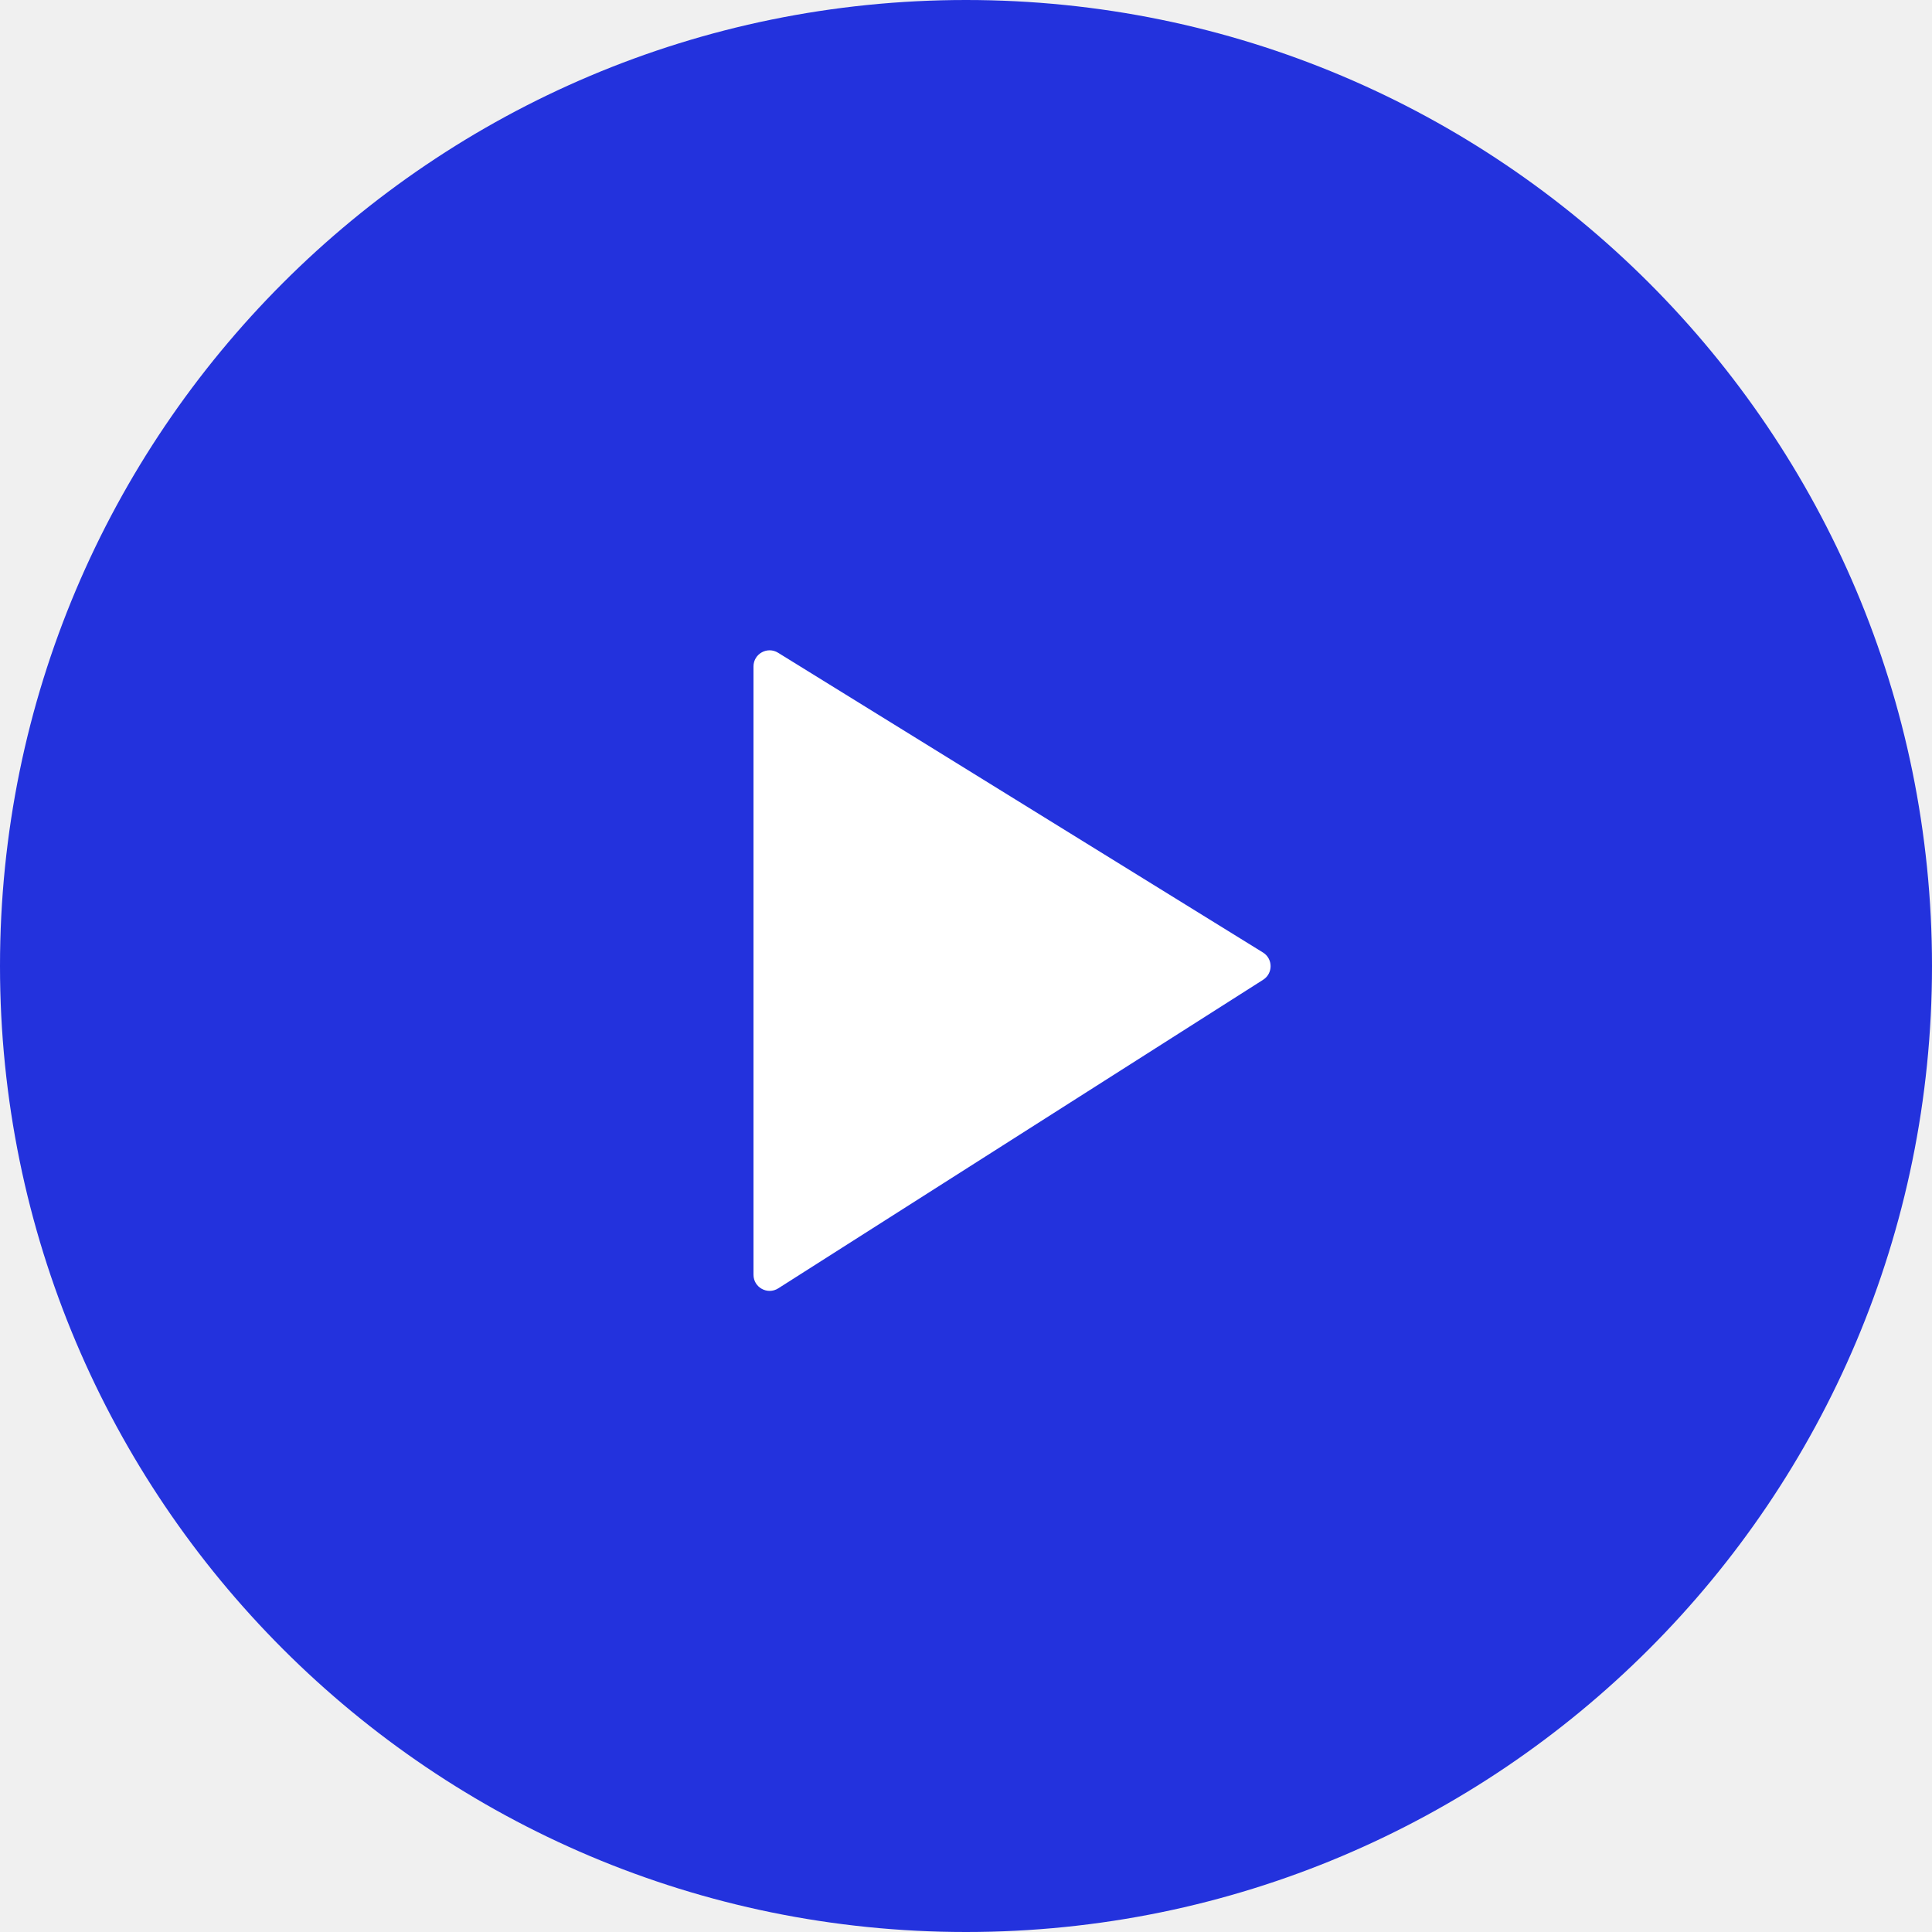
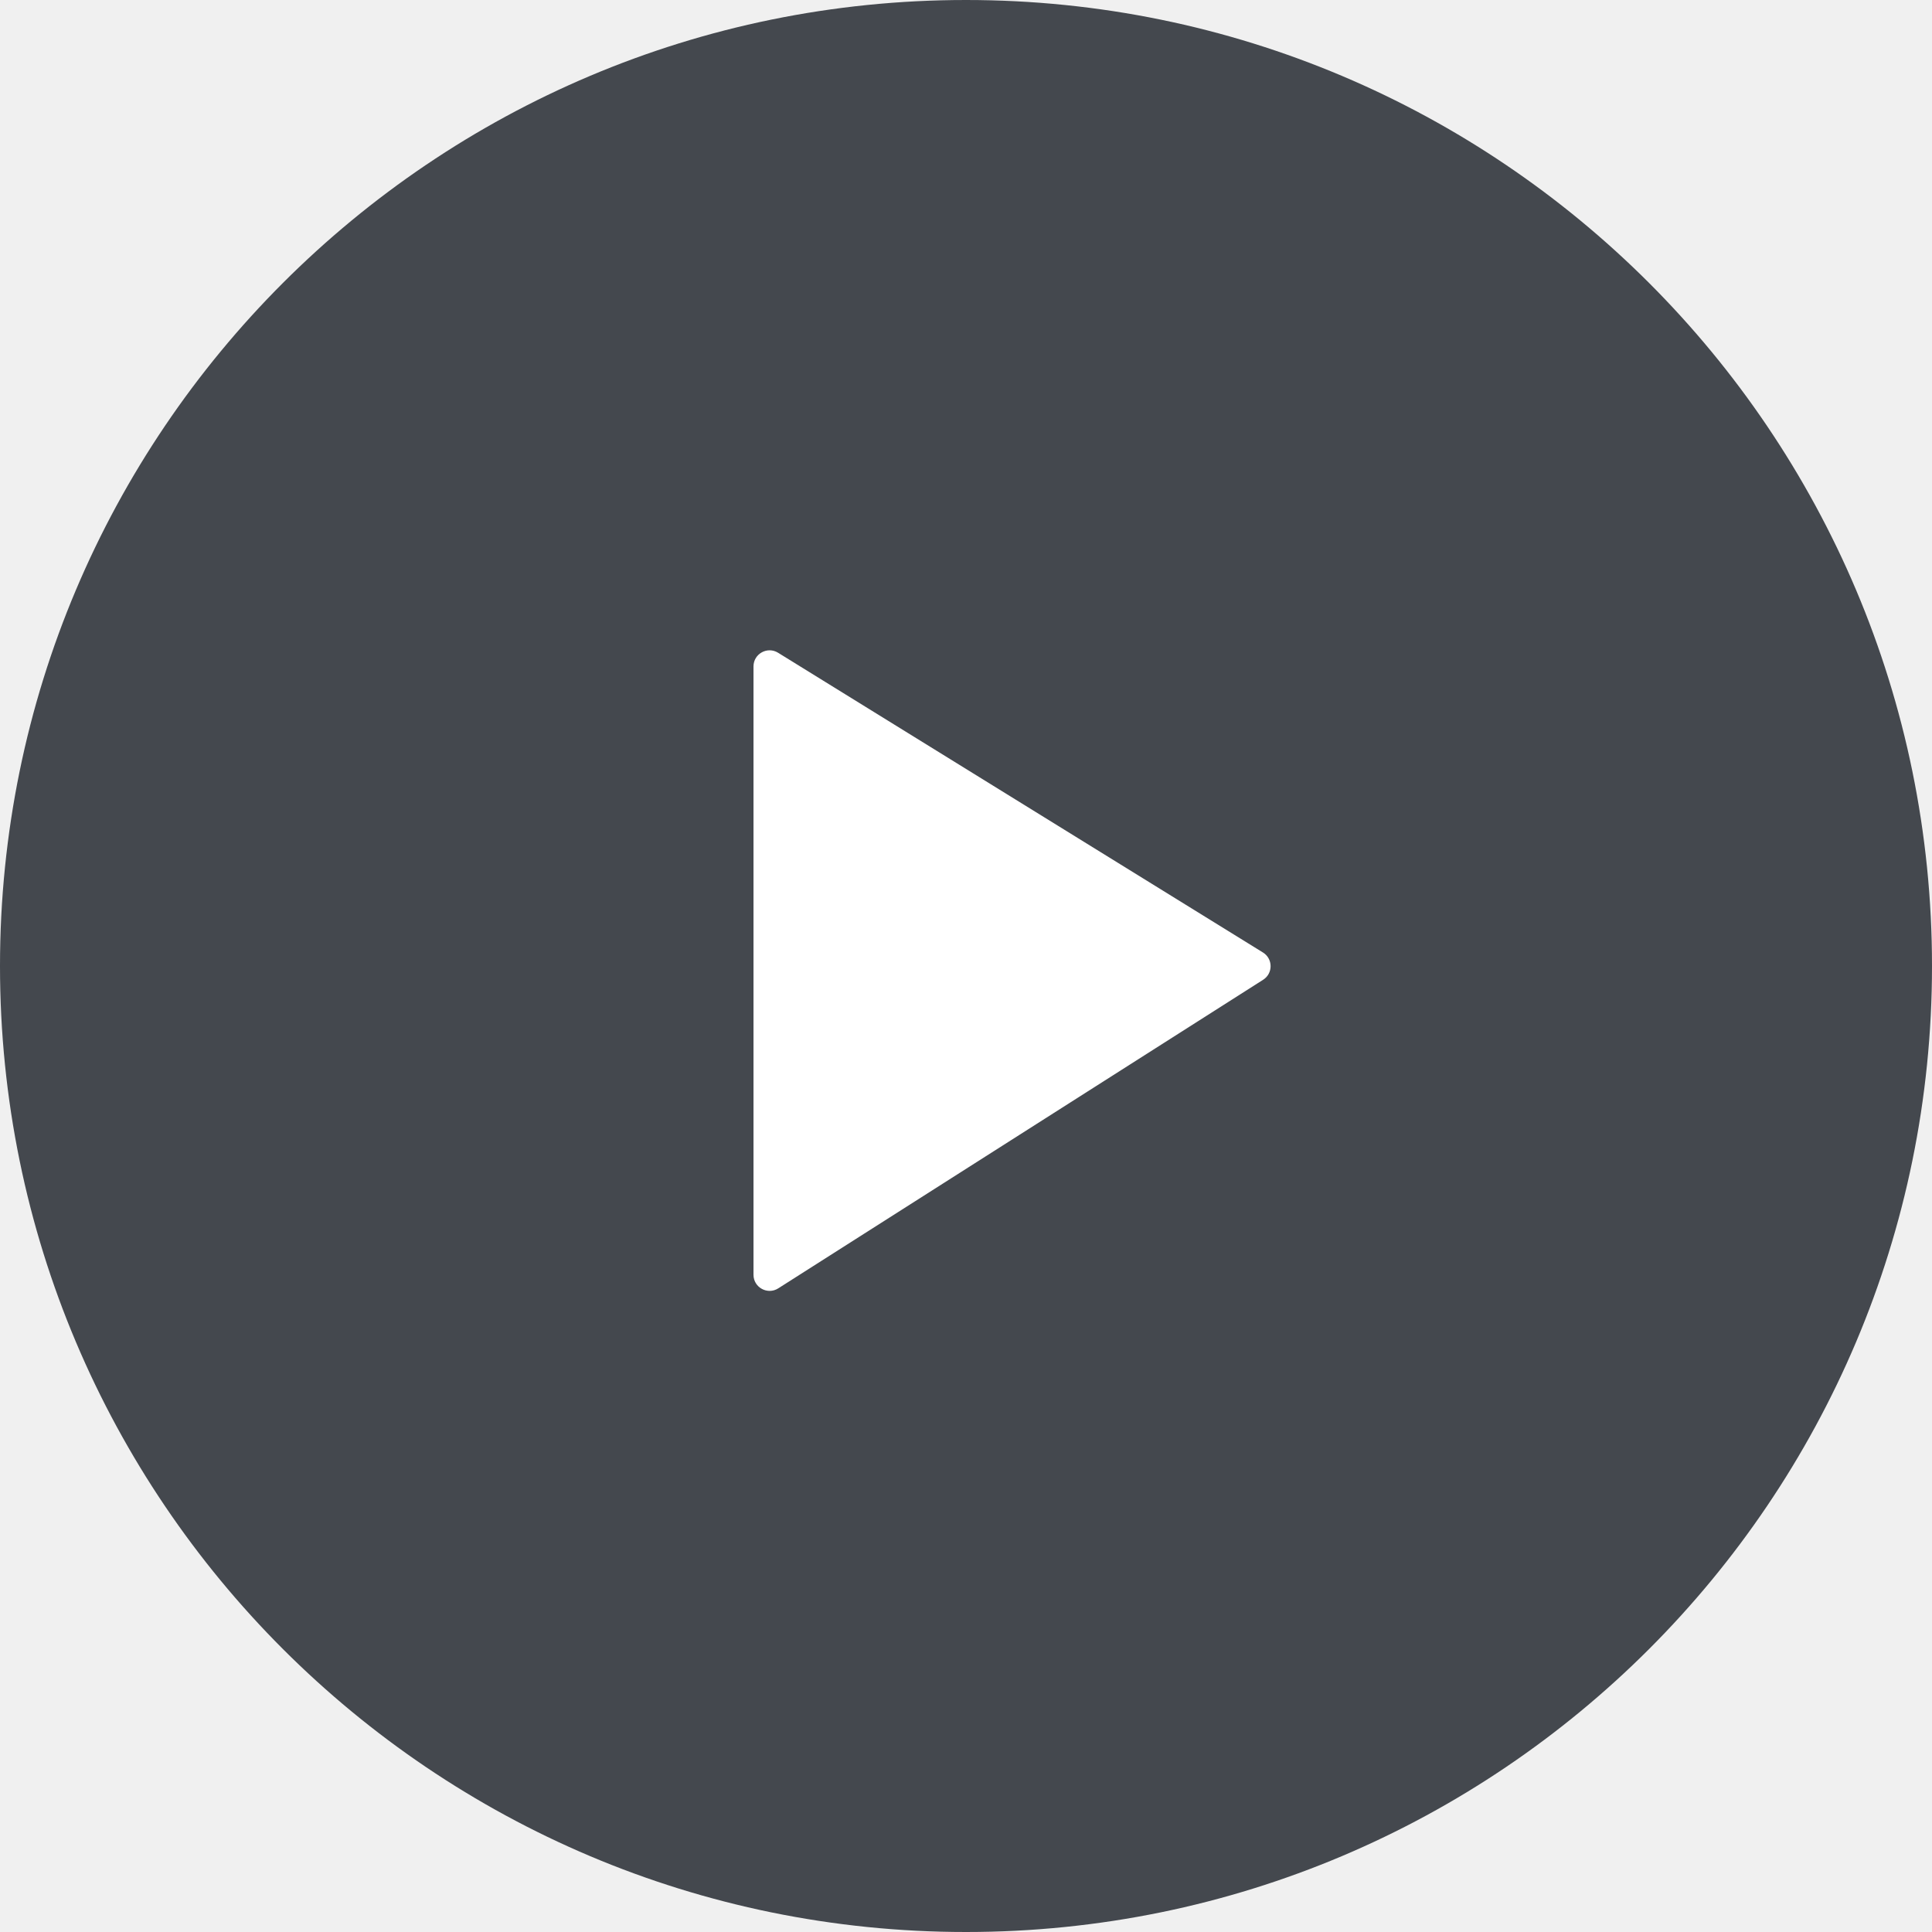
<svg xmlns="http://www.w3.org/2000/svg" width="120" height="120" viewBox="0 0 120 120" fill="none">
-   <circle cx="60" cy="60" r="60" fill="#2332DD" />
+   <circle cx="60" cy="60" r="60" fill="#44484E" />
  <path d="M46.801 41.393V79.178C46.801 79.967 47.672 80.445 48.338 80.022L78.456 60.855C79.078 60.46 79.072 59.549 78.445 59.161L48.327 40.543C47.66 40.131 46.801 40.61 46.801 41.393Z" fill="white" />
</svg>
